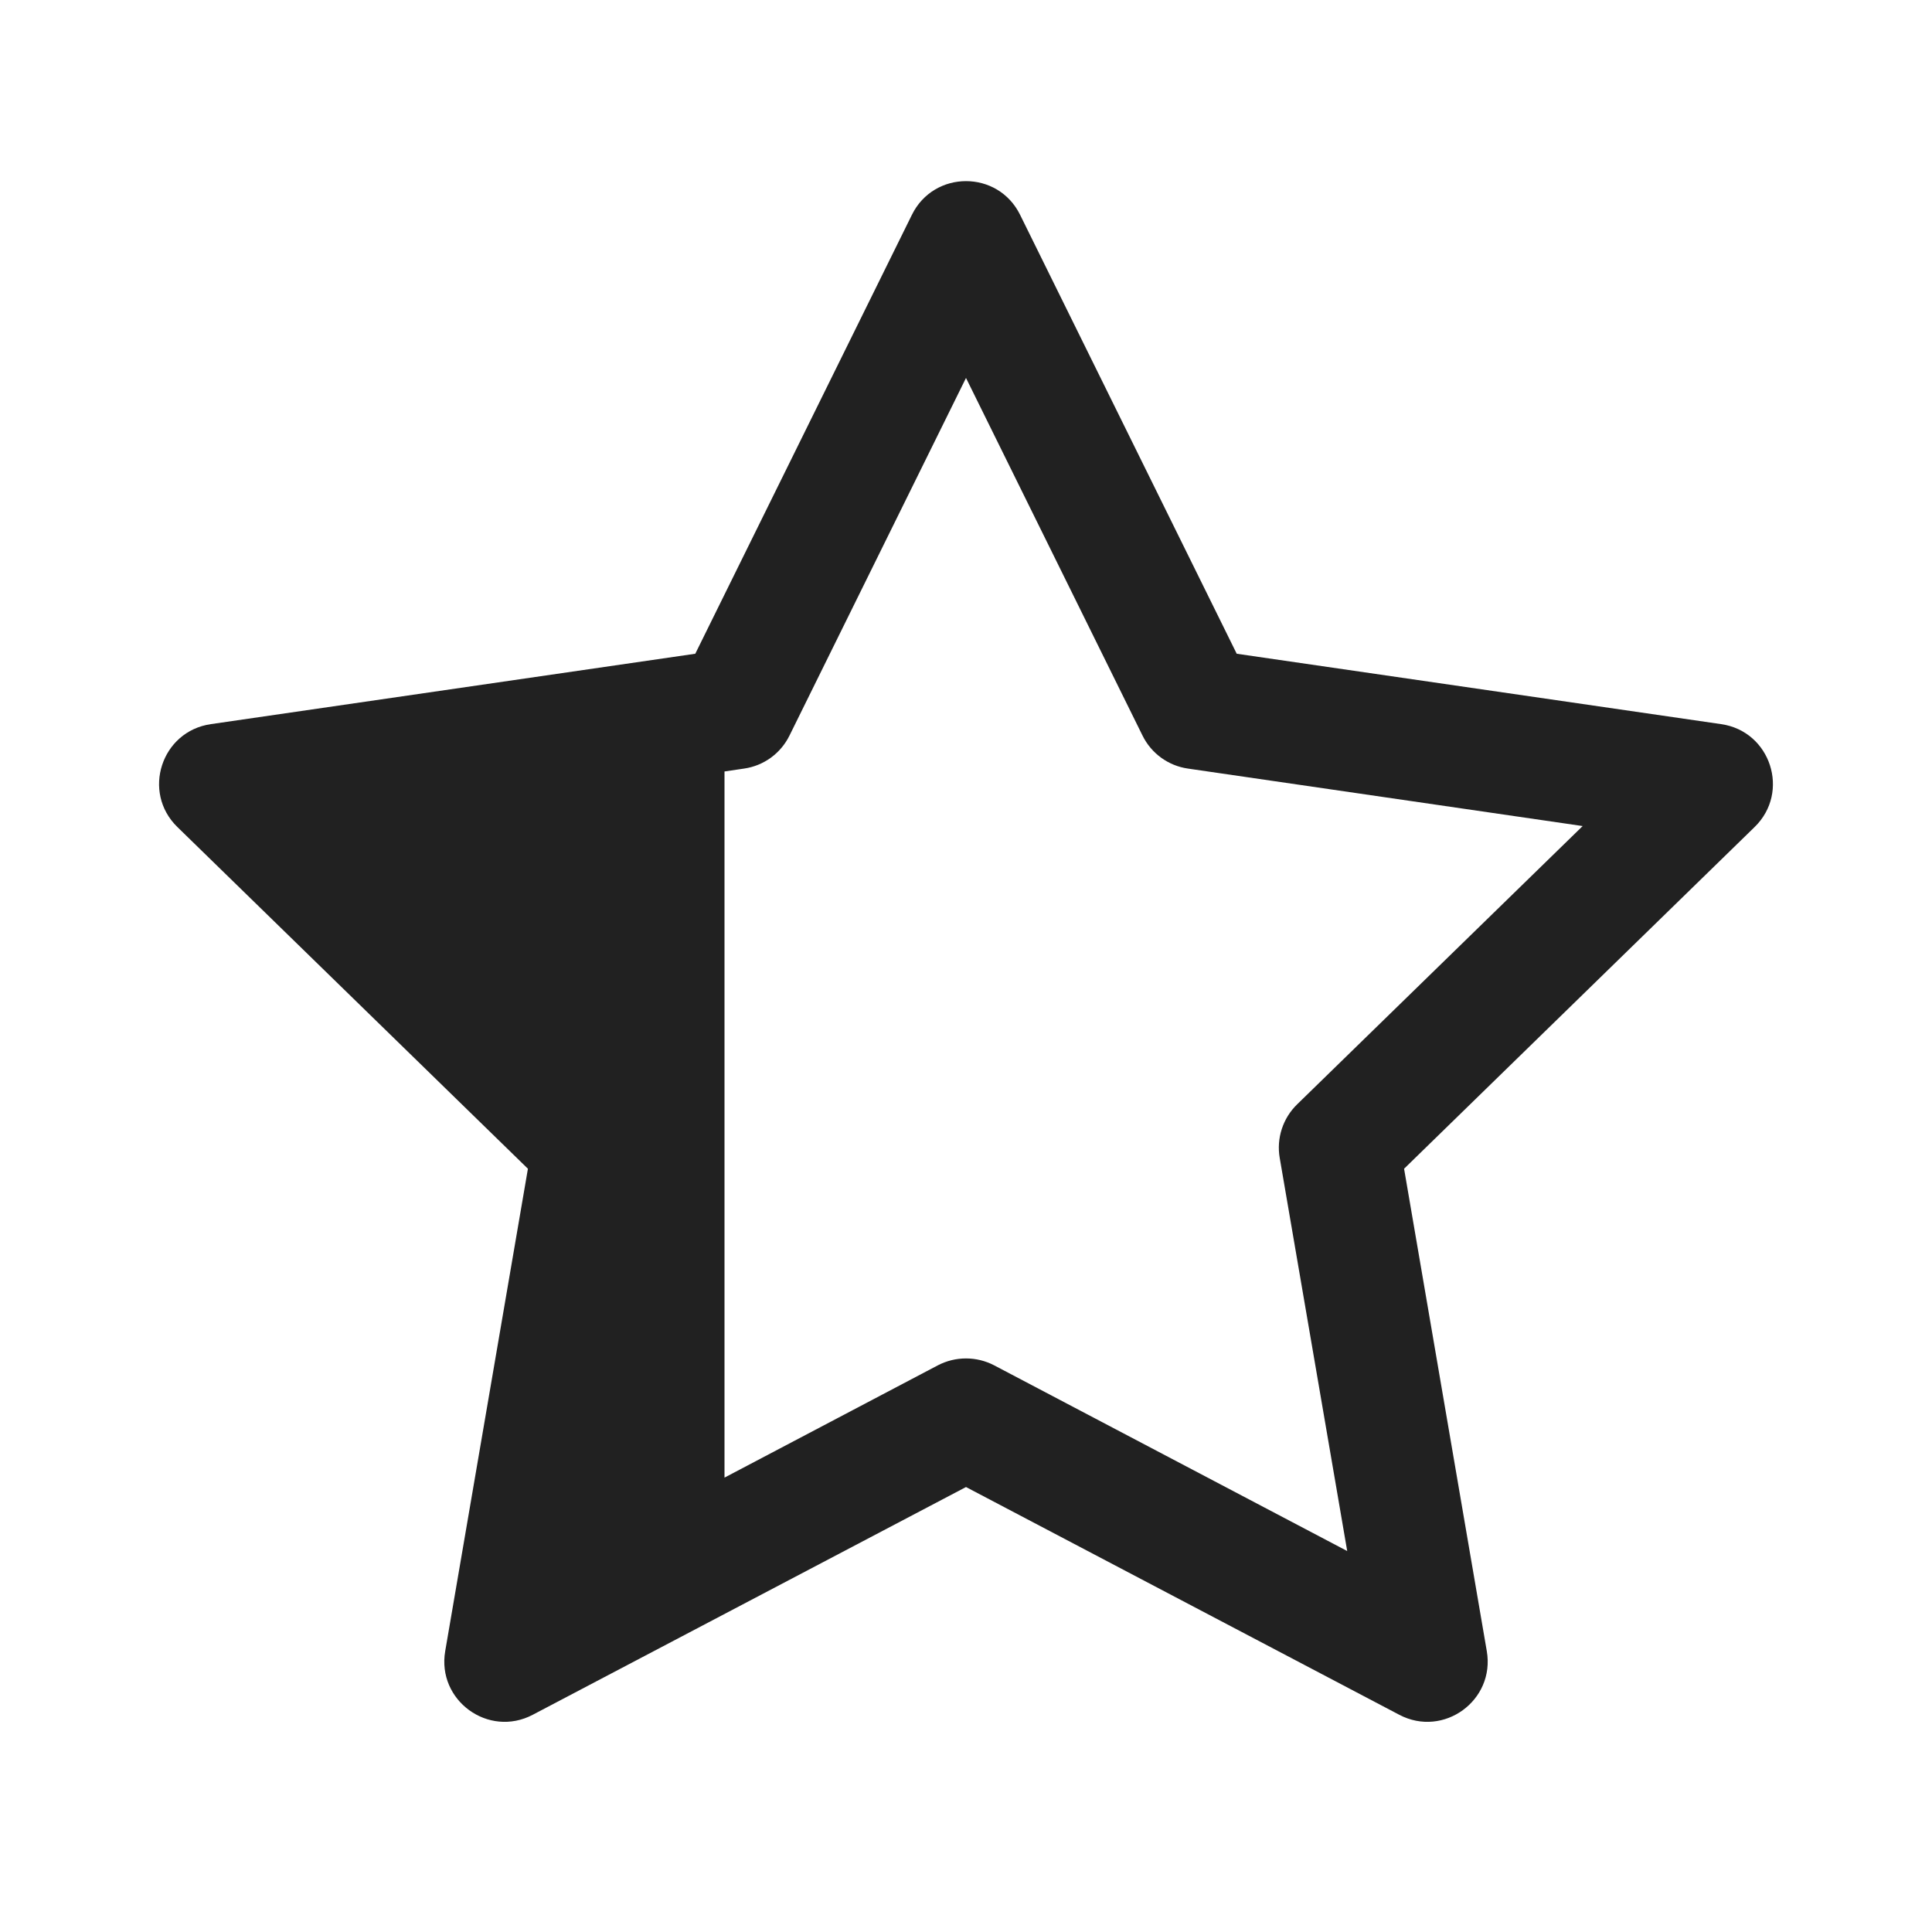
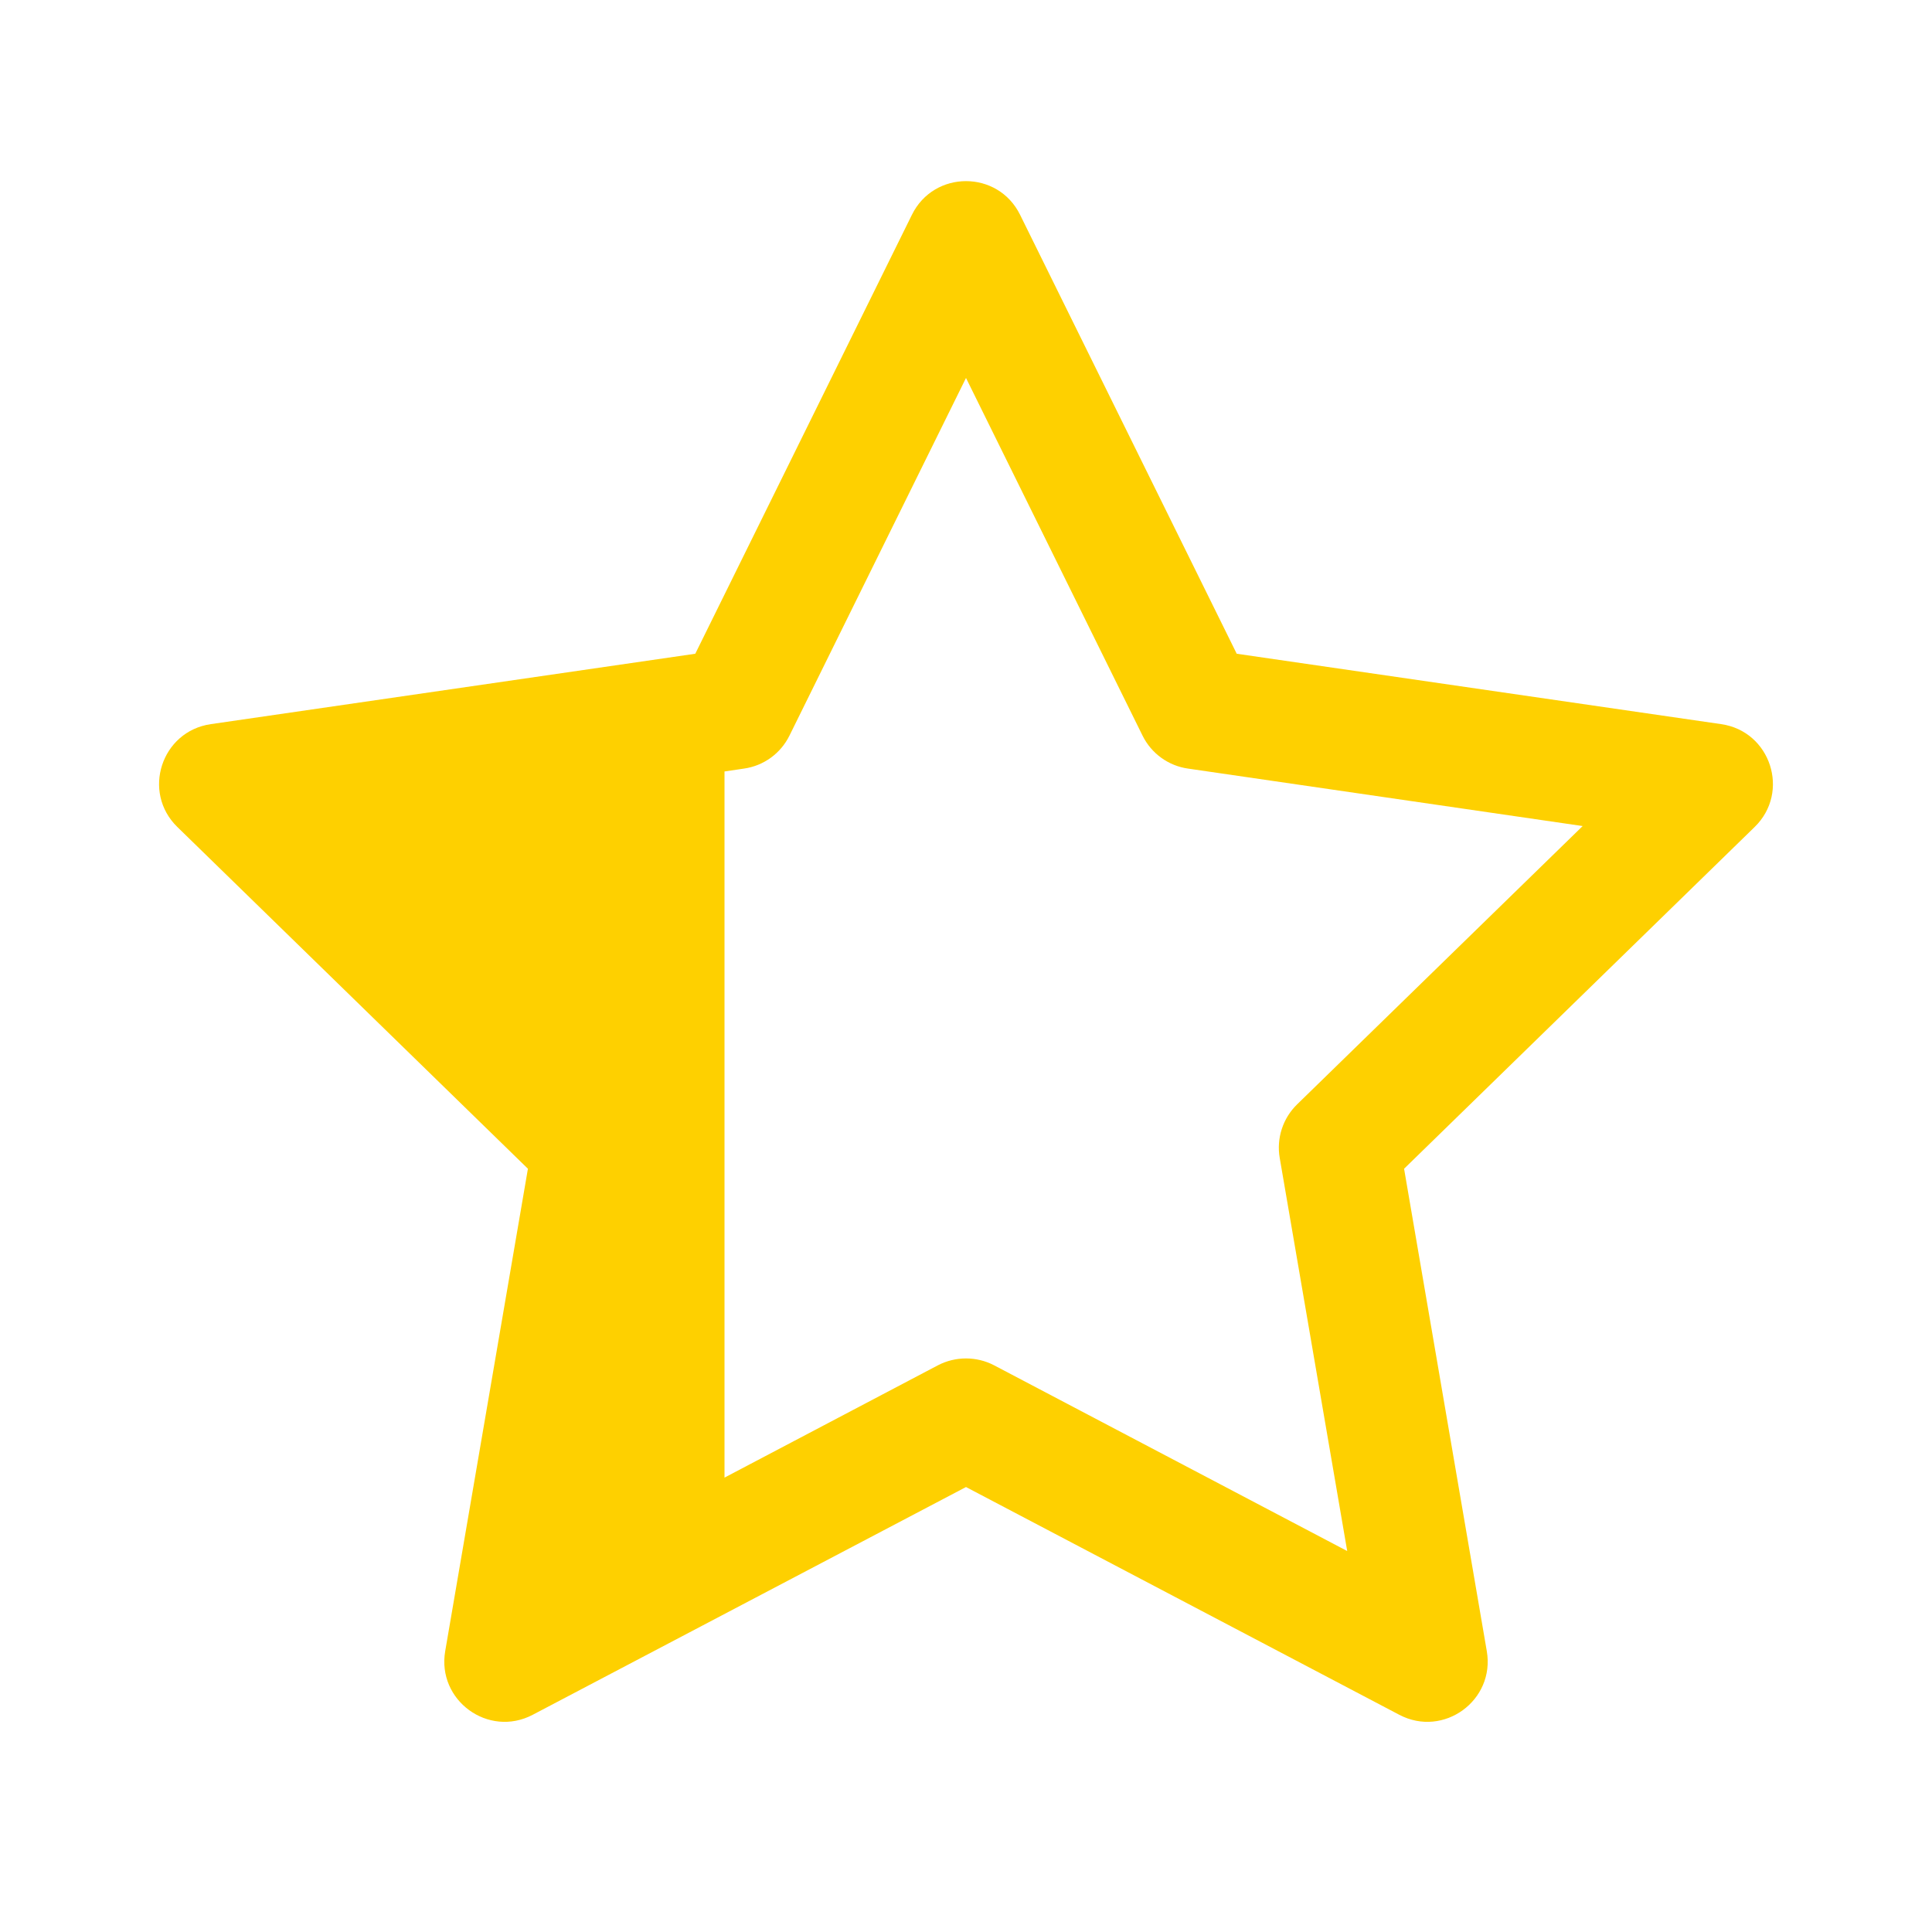
<svg xmlns="http://www.w3.org/2000/svg" width="16" height="16" fill="none" viewBox="0 0 16 16">
-   <path fill="#212121" d="M7.552 1.779L5.758 5.414L1.746 5.997C1.336 6.056 1.172 6.56 1.469 6.849L4.372 9.679L3.687 13.674C3.617 14.082 4.045 14.394 4.412 14.201L8 12.315L11.588 14.201C11.955 14.394 12.383 14.082 12.313 13.674L11.628 9.679L14.531 6.849C14.828 6.56 14.664 6.056 14.254 5.997L10.242 5.414L8.448 1.779C8.265 1.407 7.735 1.407 7.552 1.779ZM6.162 6.365C6.324 6.342 6.465 6.24 6.538 6.092L8 3.13L9.462 6.092C9.535 6.24 9.676 6.342 9.838 6.365L13.107 6.841L10.742 9.146C10.624 9.261 10.57 9.427 10.598 9.589L11.157 12.845L8.233 11.307C8.087 11.231 7.913 11.231 7.767 11.307L6 12.237V6.389L6.162 6.365Z" />
+   <path fill="#fed000" d="M7.552 1.779L5.758 5.414L1.746 5.997C1.336 6.056 1.172 6.56 1.469 6.849L4.372 9.679L3.687 13.674C3.617 14.082 4.045 14.394 4.412 14.201L8 12.315L11.588 14.201C11.955 14.394 12.383 14.082 12.313 13.674L11.628 9.679L14.531 6.849C14.828 6.56 14.664 6.056 14.254 5.997L10.242 5.414L8.448 1.779C8.265 1.407 7.735 1.407 7.552 1.779ZM6.162 6.365C6.324 6.342 6.465 6.24 6.538 6.092L8 3.13L9.462 6.092C9.535 6.24 9.676 6.342 9.838 6.365L13.107 6.841L10.742 9.146C10.624 9.261 10.57 9.427 10.598 9.589L11.157 12.845L8.233 11.307C8.087 11.231 7.913 11.231 7.767 11.307L6 12.237V6.389L6.162 6.365Z" />
</svg>
